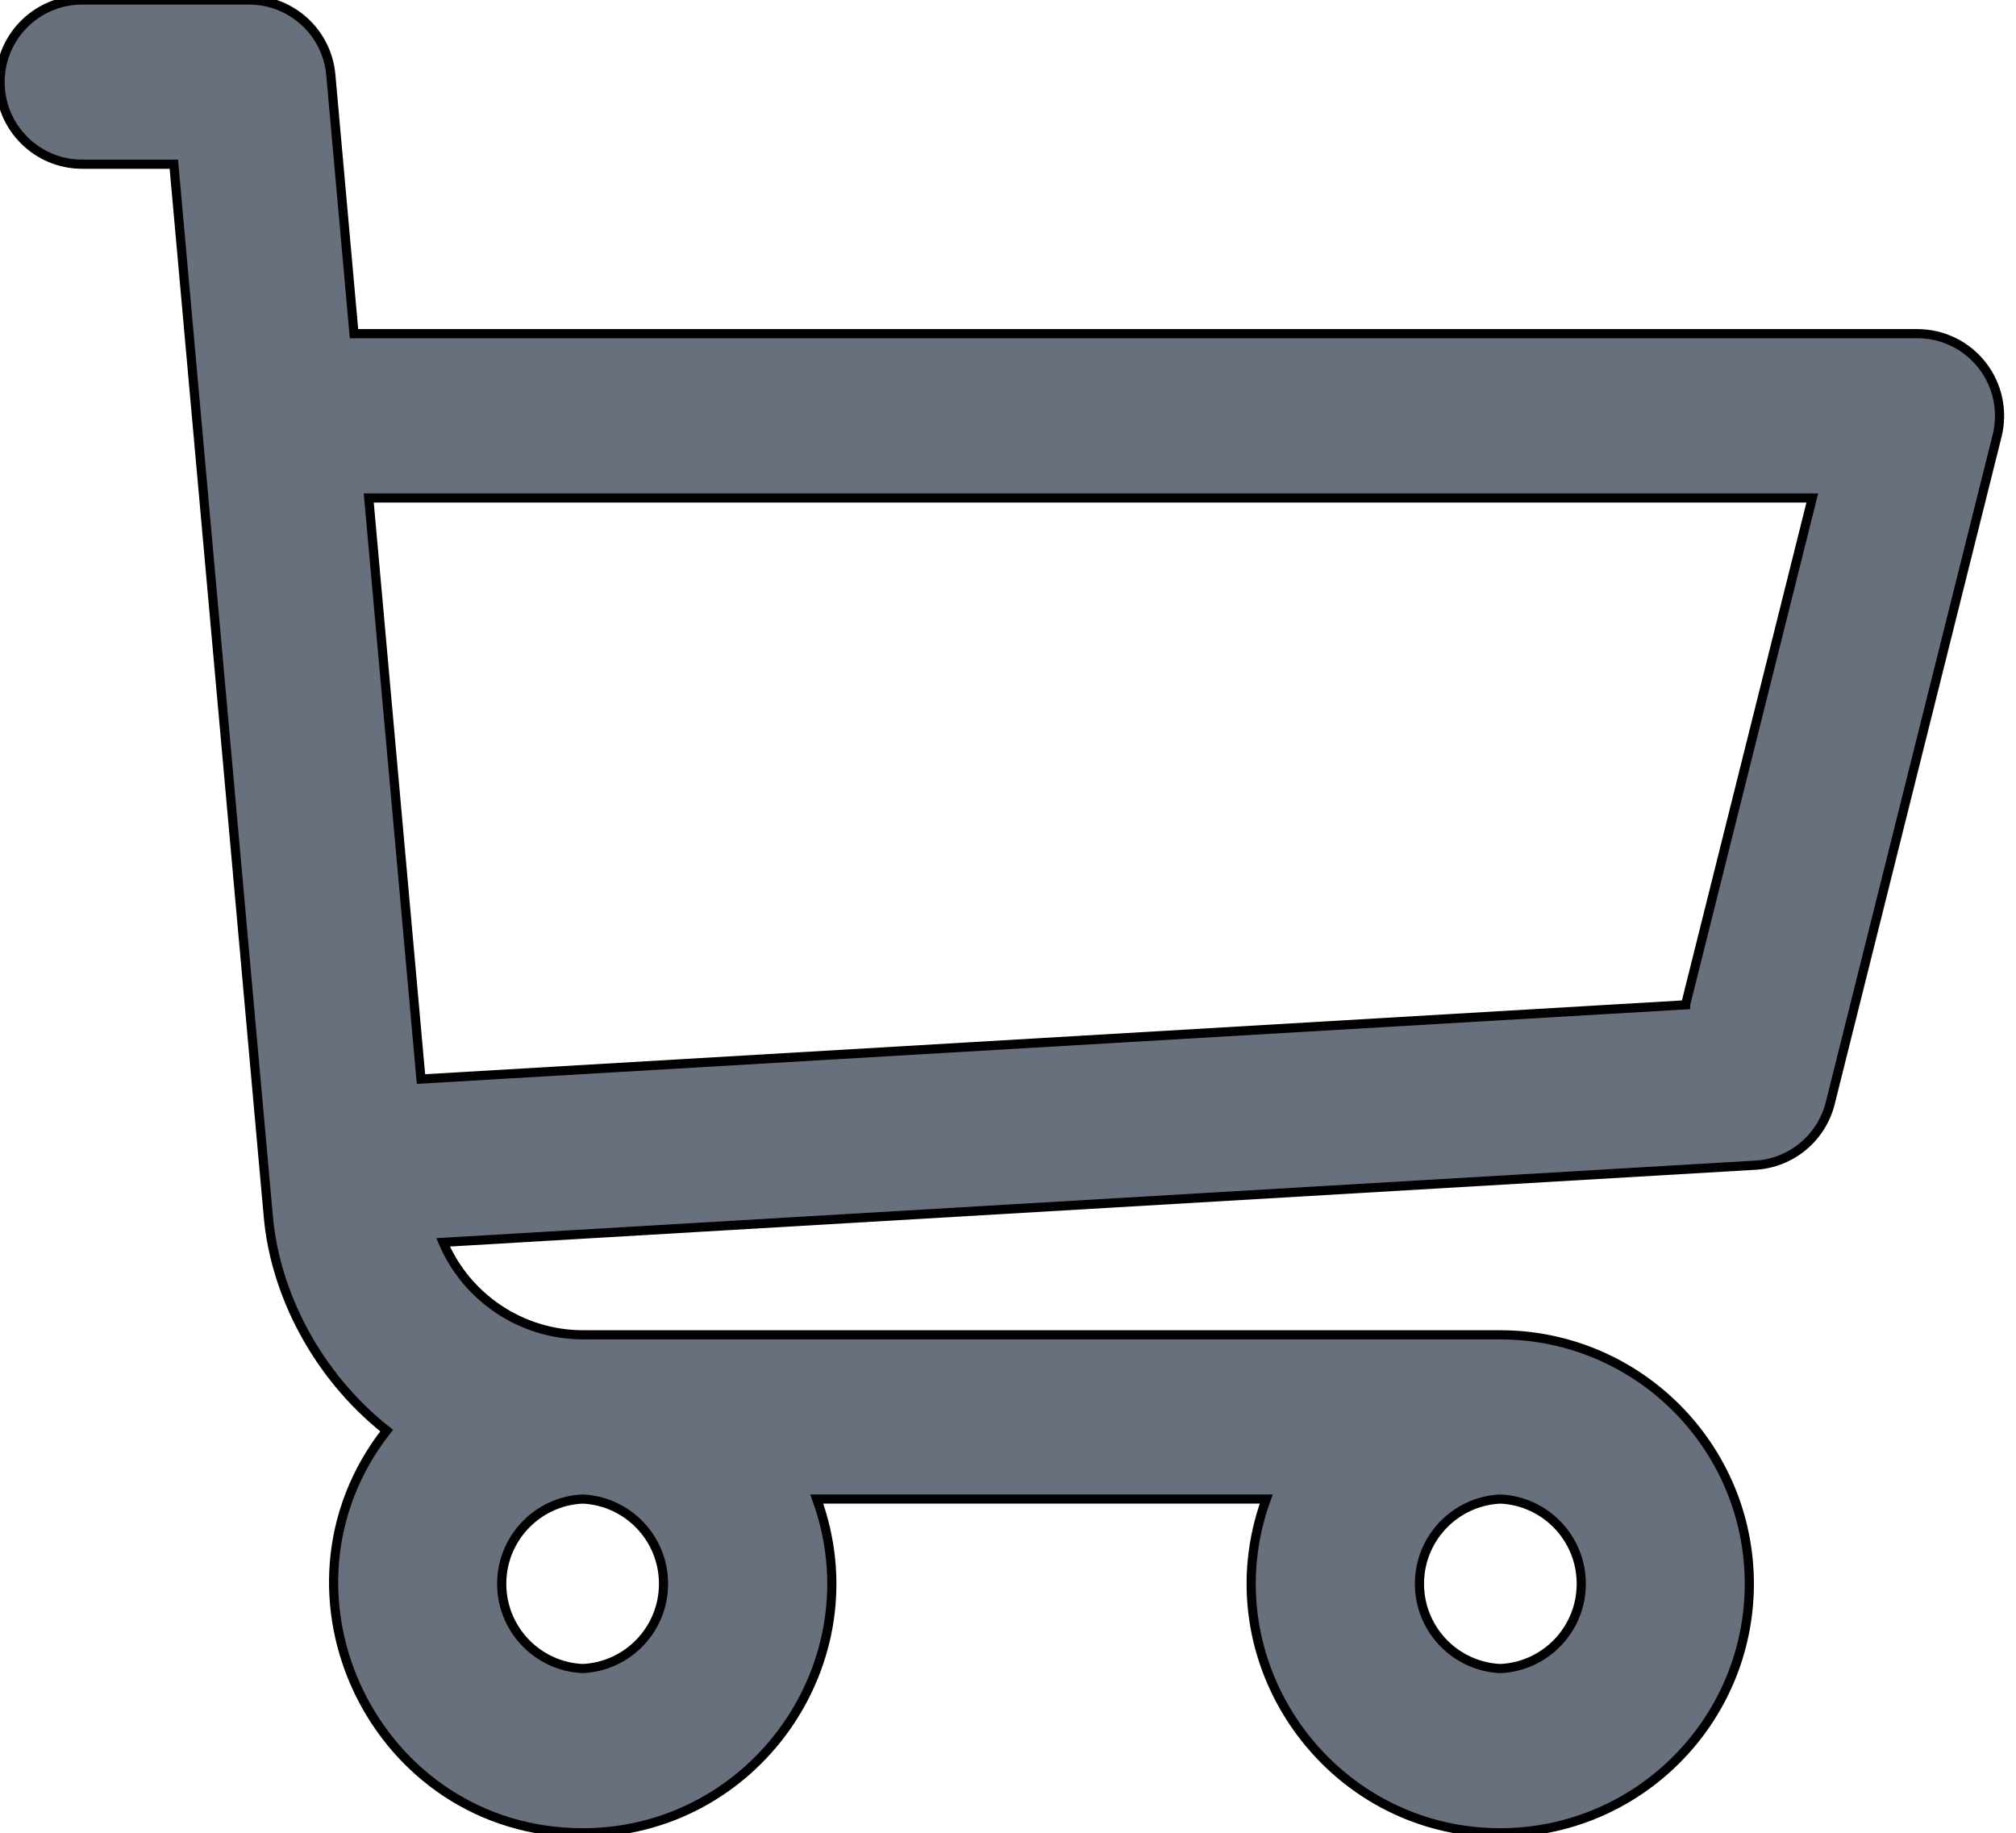
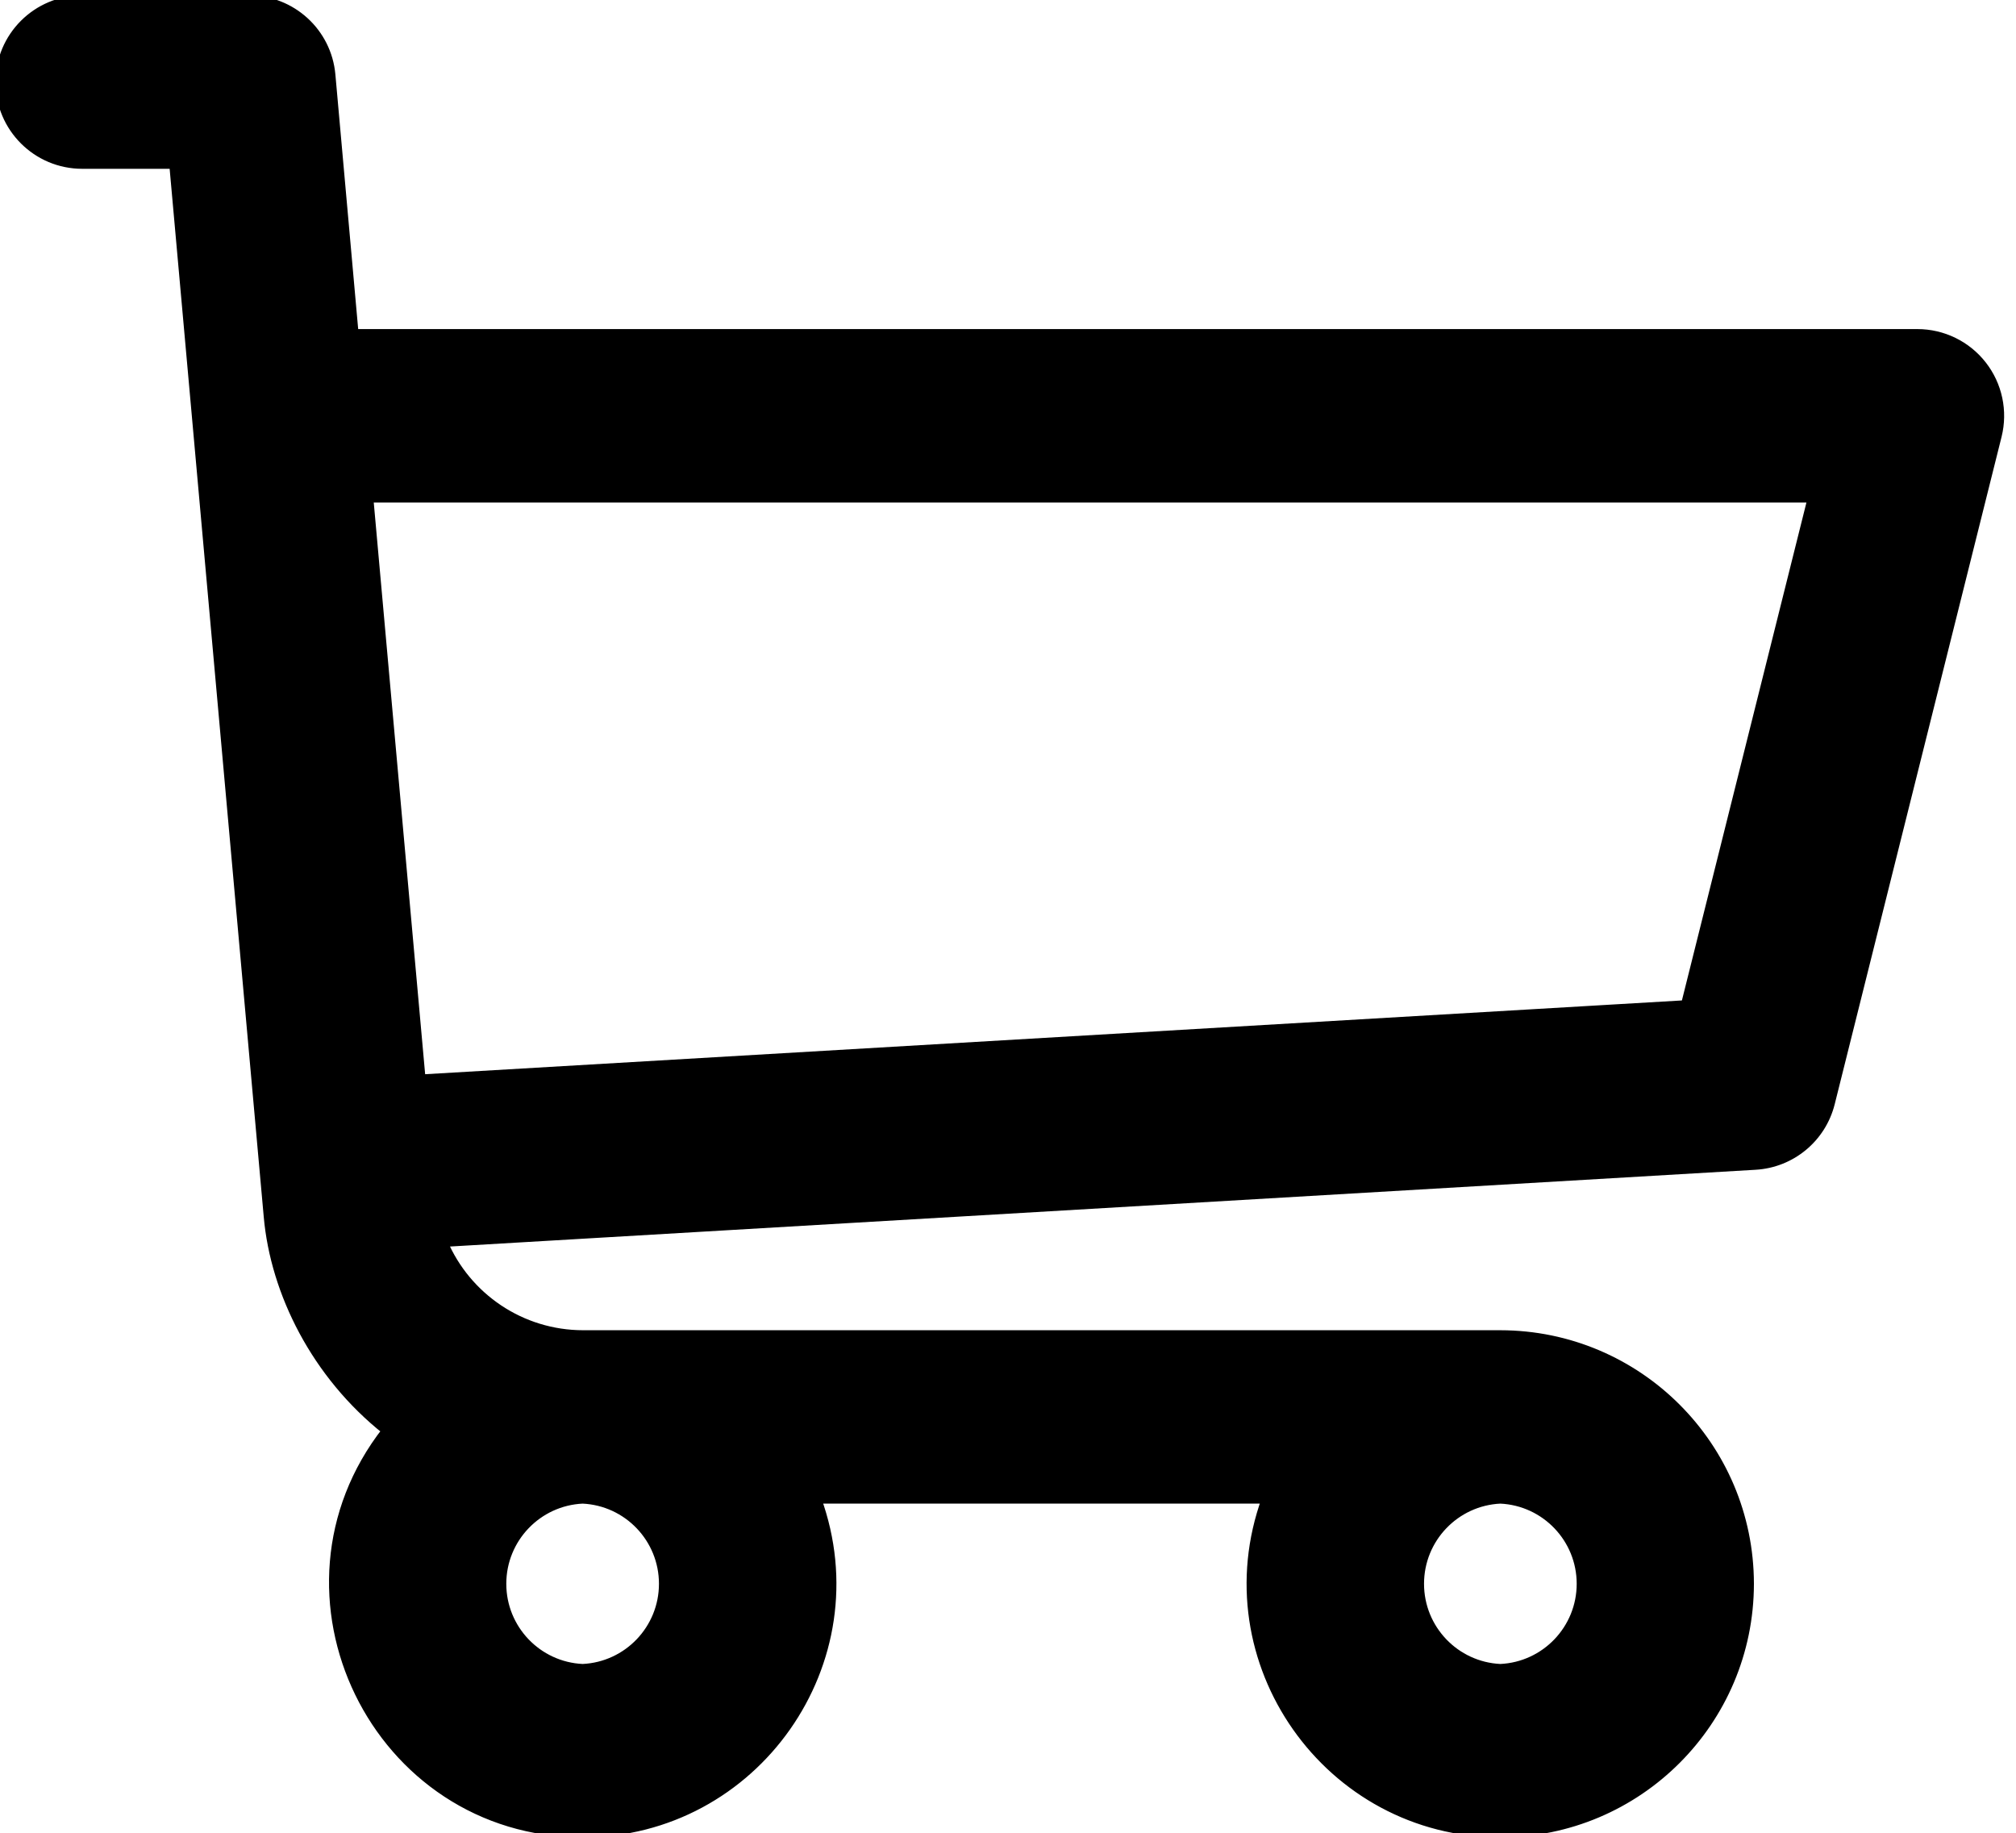
<svg xmlns="http://www.w3.org/2000/svg" viewBox="0 0 22 20">
-   <path d="M20.925 3.641H3.863L3.61.816A.896.896 0 0 0 2.717 0H.897a.896.896 0 1 0 0 1.792h1l1.031 11.483c.073.828.52 1.726 1.291 2.336C2.83 17.385 4.099 20 6.359 20c1.875 0 3.197-1.87 2.554-3.642h4.905c-.642 1.77.677 3.642 2.555 3.642a2.72 2.72 0 0 0 2.717-2.717 2.72 2.72 0 0 0-2.717-2.717H6.365c-.681 0-1.274-.41-1.53-1.009l14.321-.842a.896.896 0 0 0 .817-.677l1.821-7.283a.897.897 0 0 0-.87-1.114ZM6.358 18.208a.926.926 0 0 1 0-1.85.926.926 0 0 1 0 1.85Zm10.015 0a.926.926 0 0 1 0-1.85.926.926 0 0 1 0 1.85Zm2.021-7.243-13.8.81-.57-6.341h15.753l-1.383 5.53Z" fill="#69707D" stroke="#000" stroke-width="0.1" />
+   <path d="M20.925 3.641H3.863L3.61.816A.896.896 0 0 0 2.717 0H.897a.896.896 0 1 0 0 1.792h1l1.031 11.483c.073.828.52 1.726 1.291 2.336C2.83 17.385 4.099 20 6.359 20c1.875 0 3.197-1.87 2.554-3.642h4.905c-.642 1.77.677 3.642 2.555 3.642a2.72 2.72 0 0 0 2.717-2.717 2.72 2.72 0 0 0-2.717-2.717H6.365c-.681 0-1.274-.41-1.53-1.009l14.321-.842a.896.896 0 0 0 .817-.677l1.821-7.283a.897.897 0 0 0-.87-1.114ZM6.358 18.208a.926.926 0 0 1 0-1.85.926.926 0 0 1 0 1.85Zm10.015 0a.926.926 0 0 1 0-1.85.926.926 0 0 1 0 1.85Zm2.021-7.243-13.8.81-.57-6.341h15.753l-1.383 5.53Z" fill="currentColor" stroke="#000" stroke-width="0.1" />
</svg>
